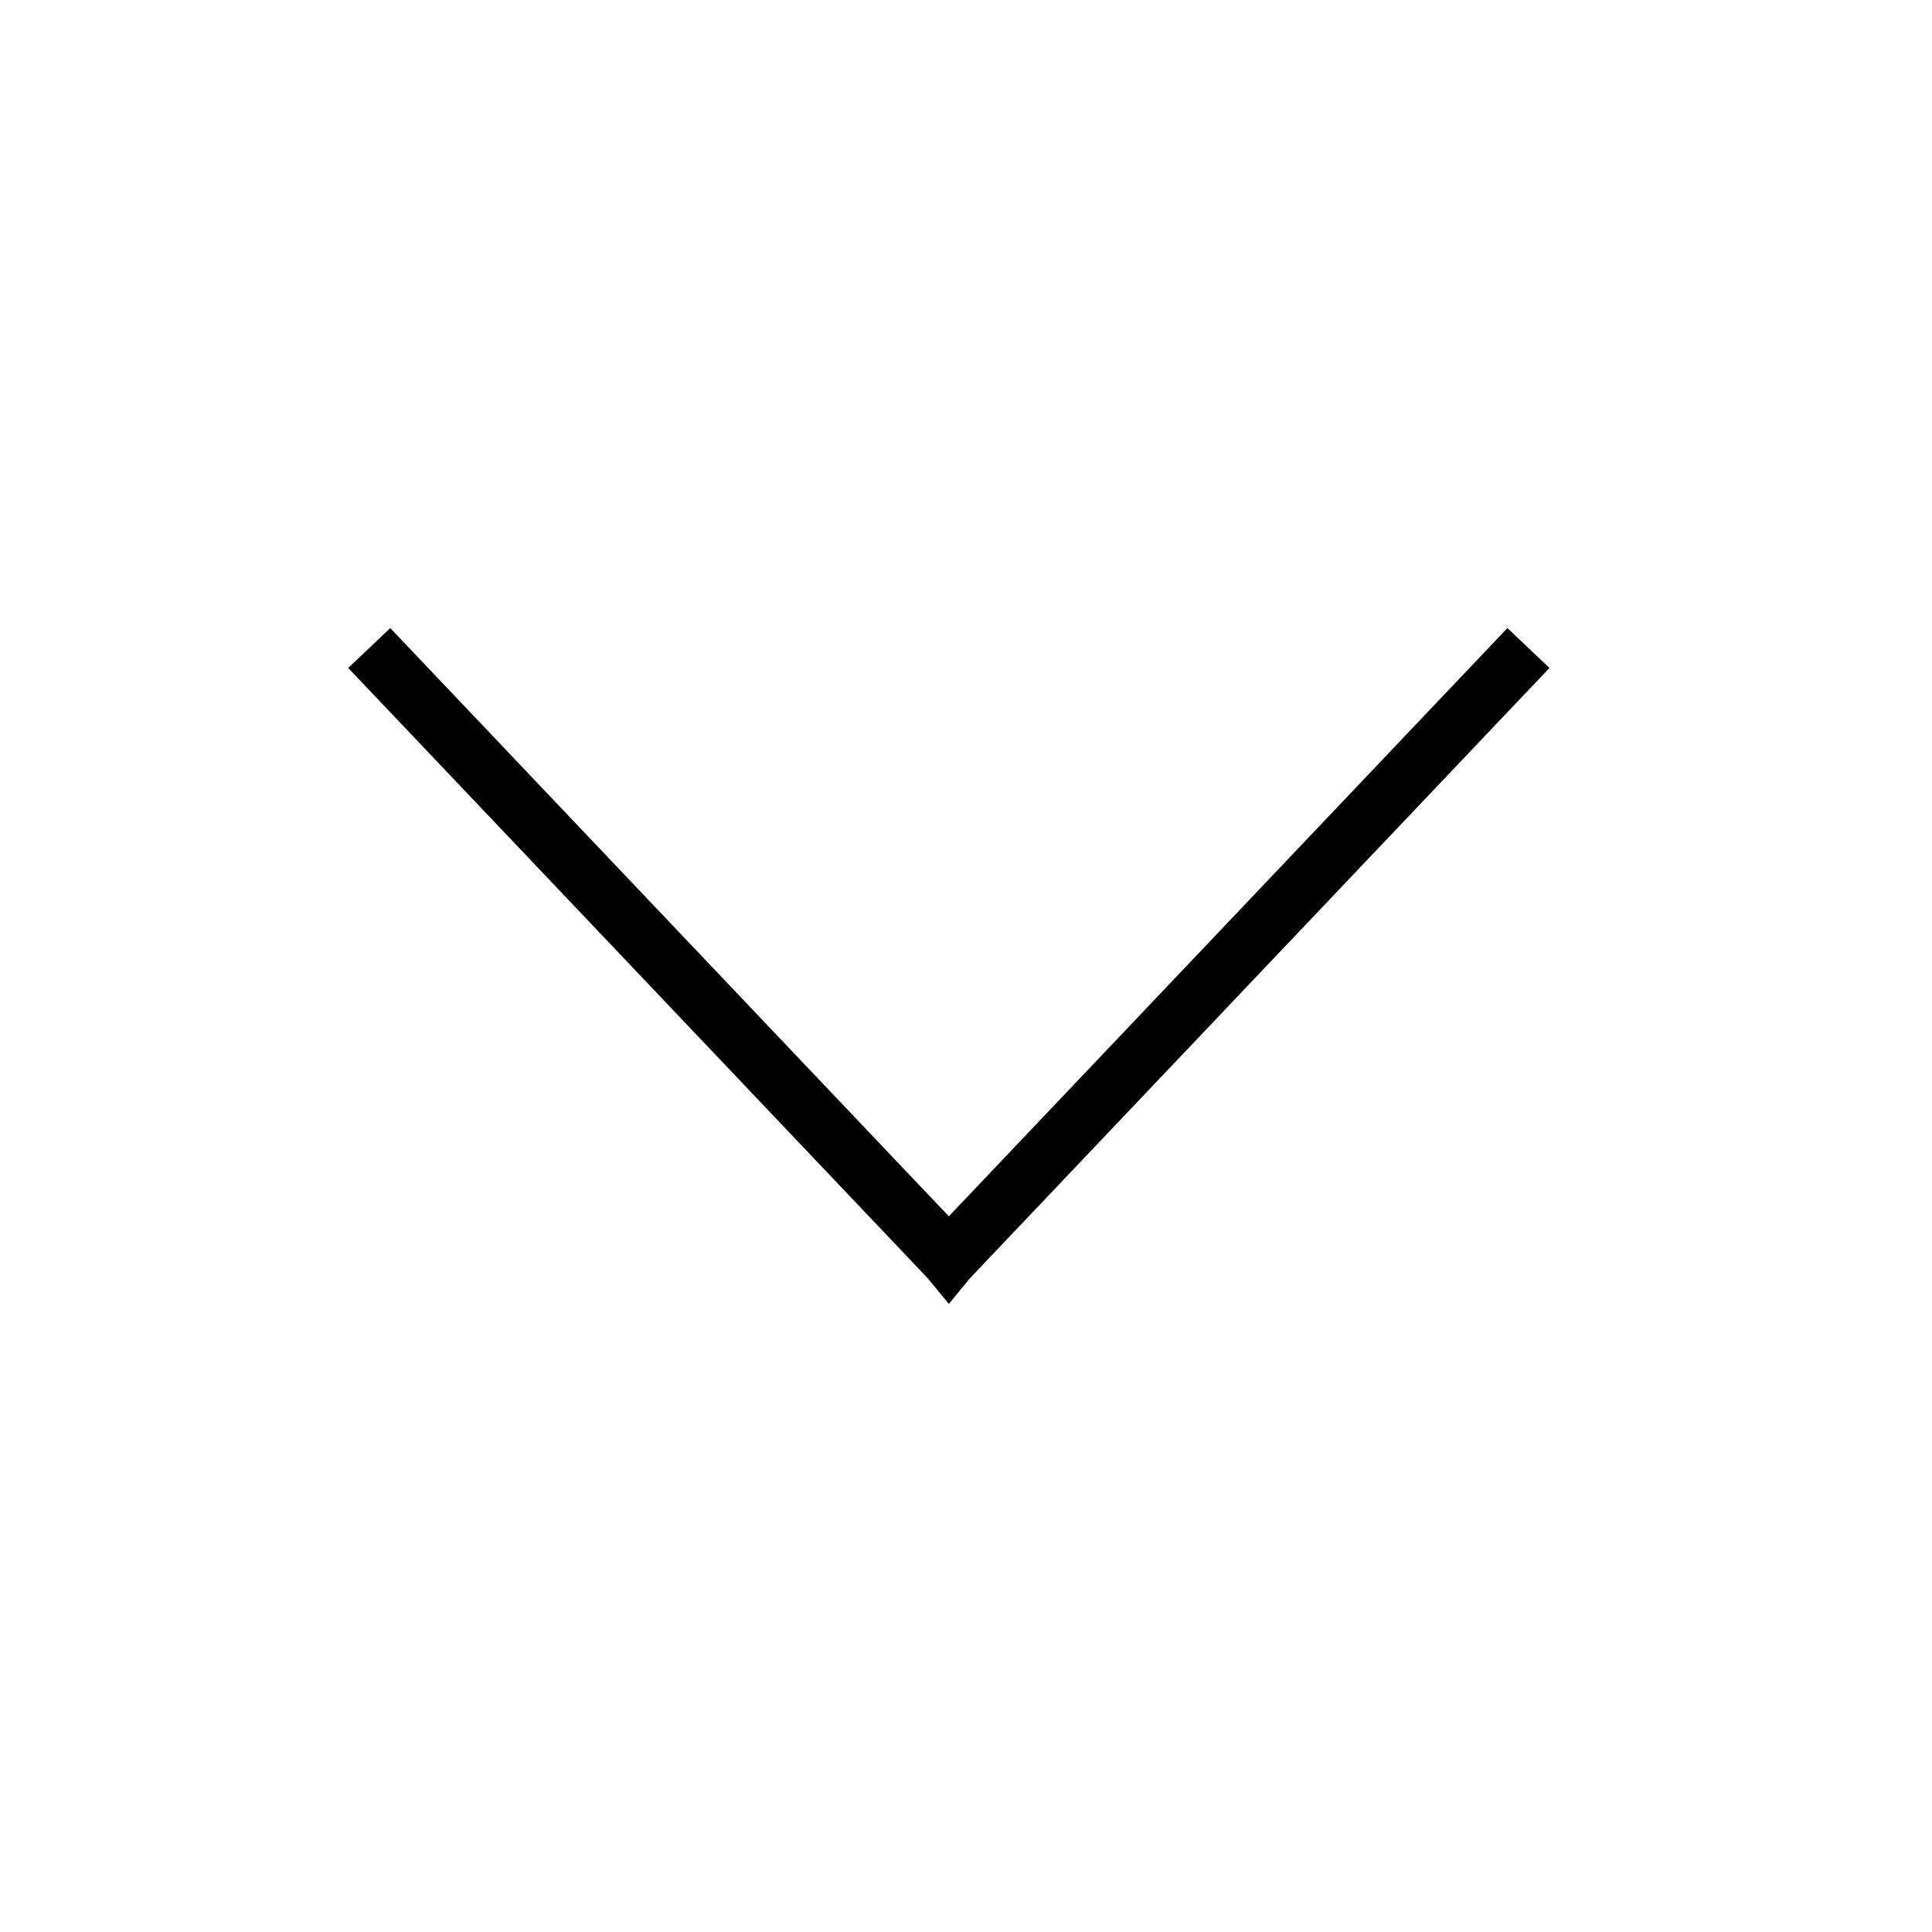
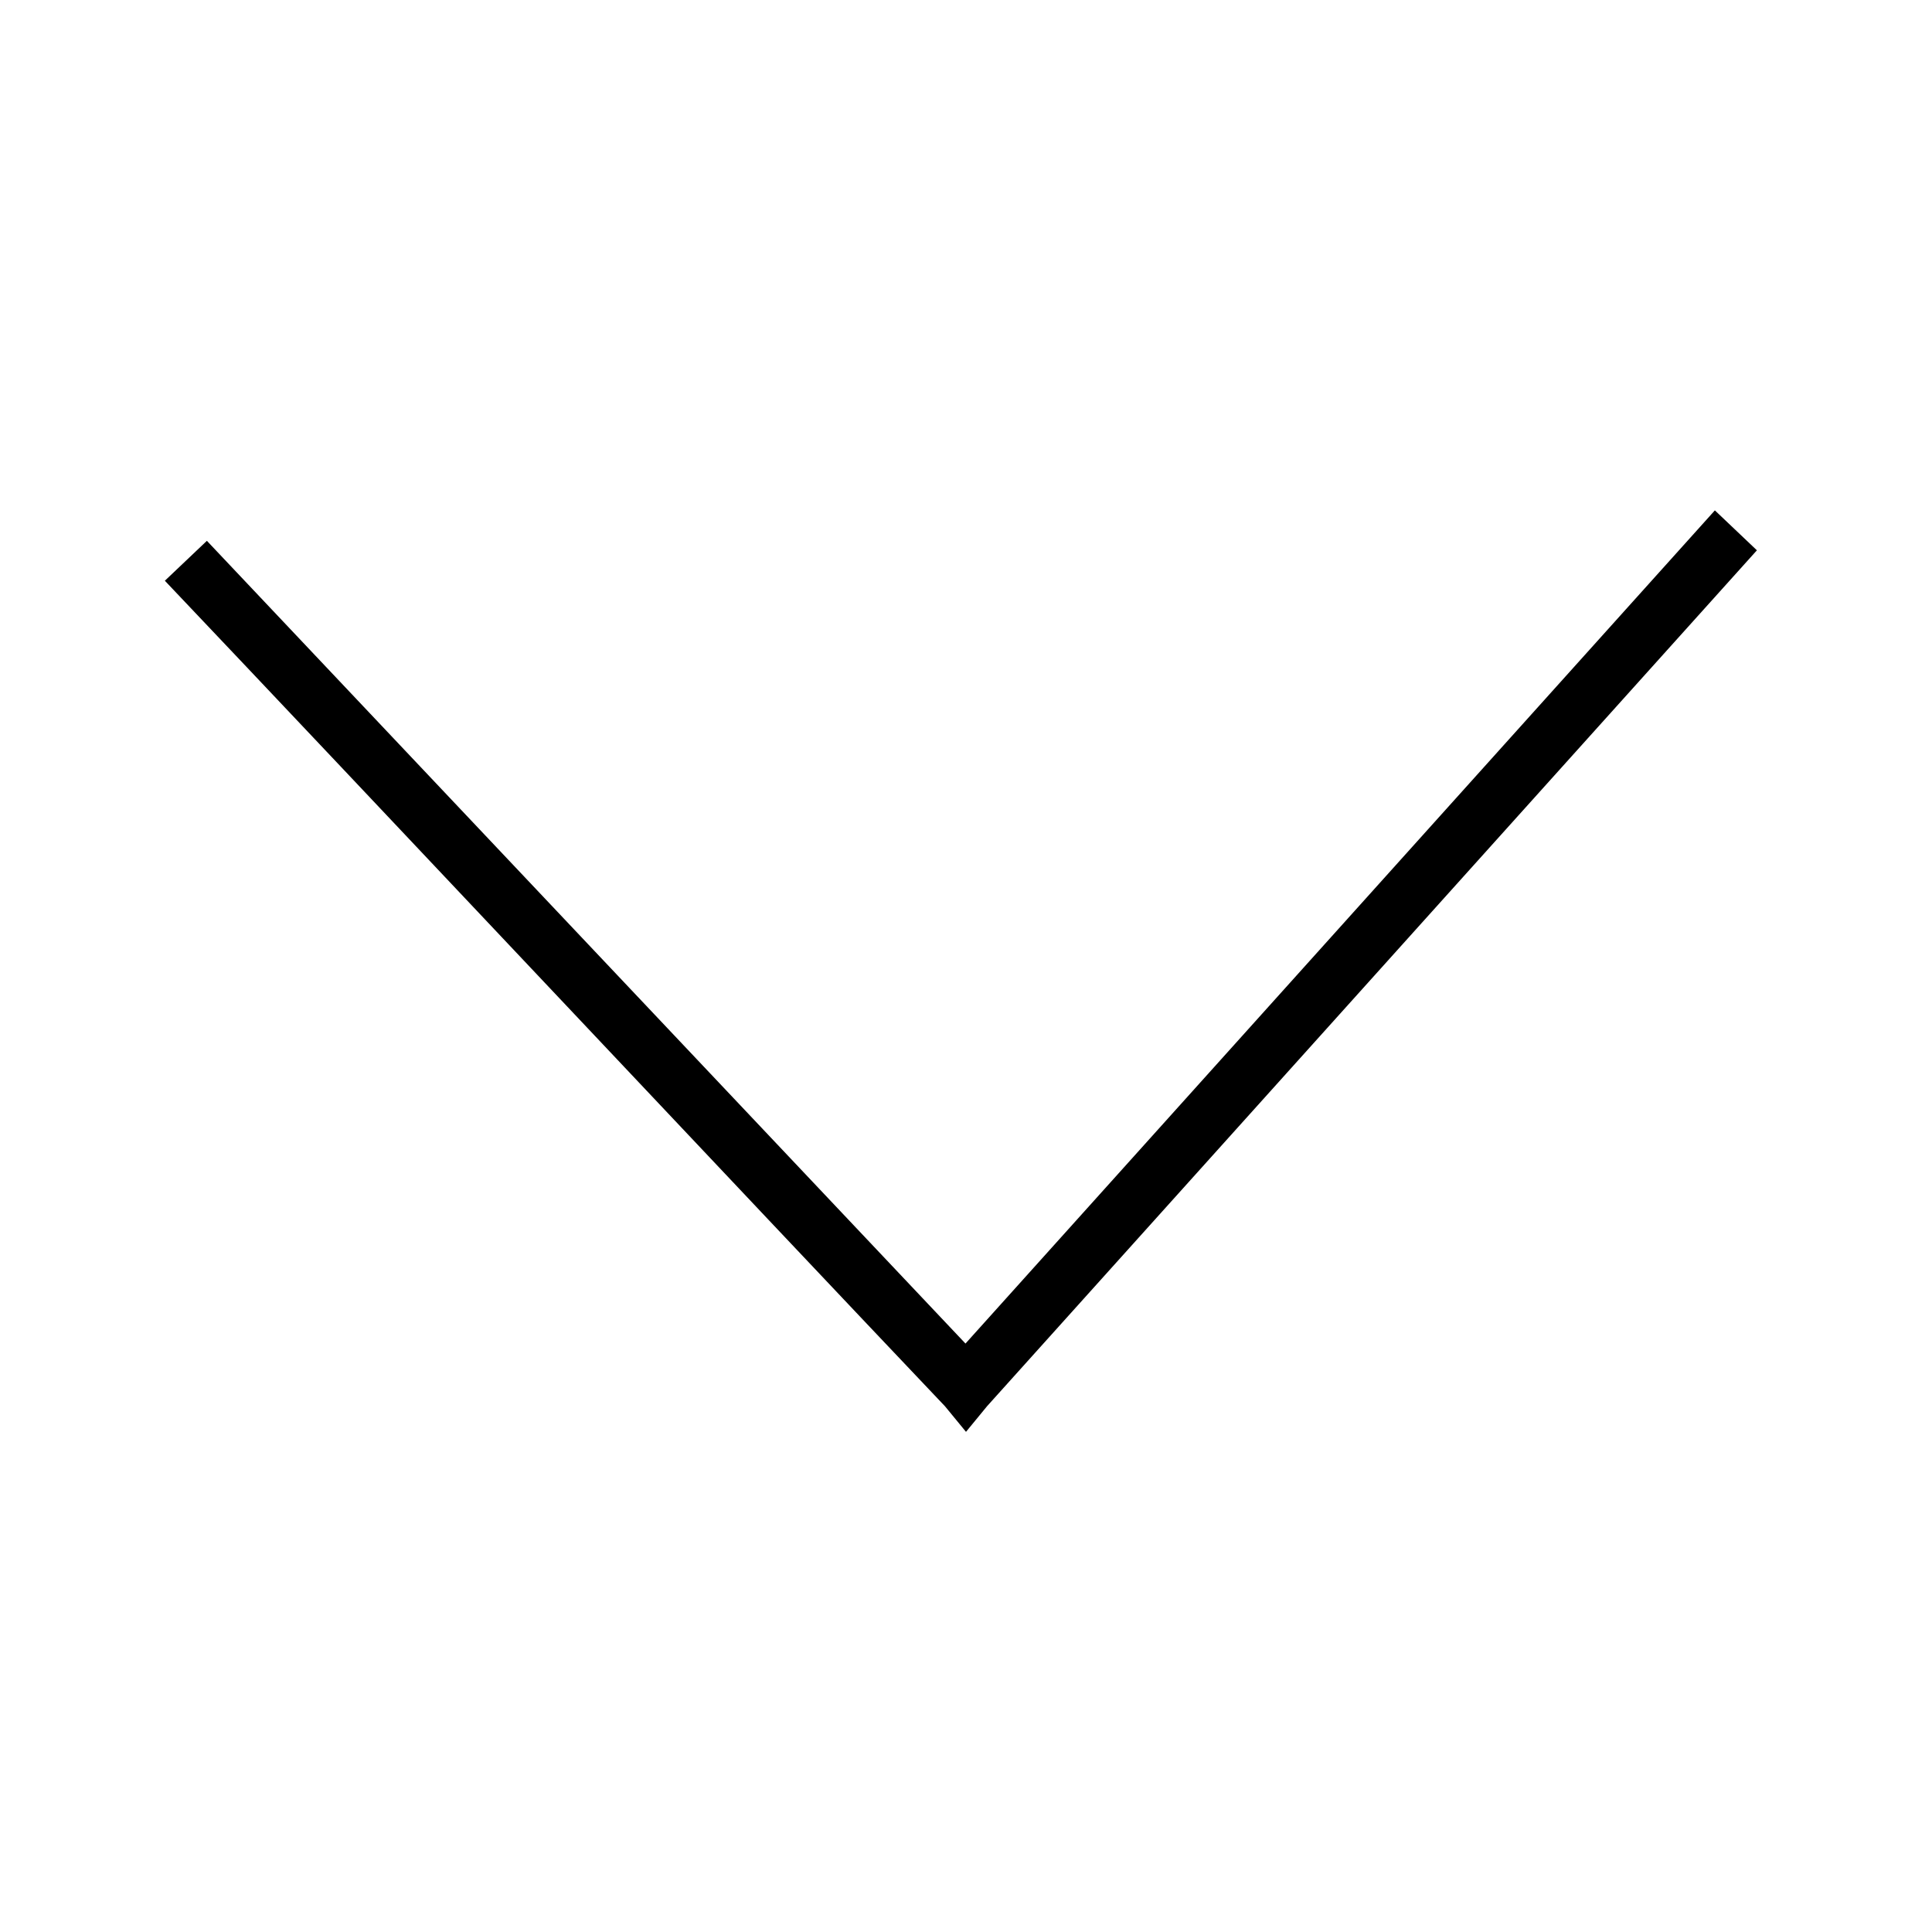
<svg xmlns="http://www.w3.org/2000/svg" width="333.333" height="333.333" viewBox="0 0 333.333 333.333" version="1.1" id="svg5230">
  <defs id="defs5224" />
  <g id="layer1" transform="translate(0,-208.8055)">
-     <path id="path5811" style="color:#000000;font-style:normal;font-variant:normal;font-weight:normal;font-stretch:normal;font-size:medium;line-height:normal;font-family:sans-serif;font-variant-ligatures:normal;font-variant-position:normal;font-variant-caps:normal;font-variant-numeric:normal;font-variant-alternates:normal;font-feature-settings:normal;text-indent:0;text-align:start;text-decoration:none;text-decoration-line:none;text-decoration-style:solid;text-decoration-color:#000000;letter-spacing:normal;word-spacing:normal;text-transform:none;writing-mode:lr-tb;direction:ltr;text-orientation:mixed;dominant-baseline:auto;baseline-shift:baseline;text-anchor:start;white-space:normal;shape-padding:0;clip-rule:nonzero;display:inline;overflow:visible;visibility:visible;opacity:1;isolation:auto;mix-blend-mode:normal;color-interpolation:sRGB;color-interpolation-filters:linearRGB;solid-color:#000000;solid-opacity:1;vector-effect:none;fill:#000000;fill-opacity:1;fill-rule:nonzero;stroke:none;stroke-width:10;stroke-linecap:butt;stroke-linejoin:miter;stroke-miterlimit:4;stroke-dasharray:none;stroke-dashoffset:0;stroke-opacity:1;color-rendering:auto;image-rendering:auto;shape-rendering:auto;text-rendering:auto;enable-background:accumulate" d="m 167.331,422.476 -100,-105.309 -7.252,6.887 50,52.654 50,52.654 3.626,4.414 z m 100,-98.422 -7.252,-6.887 -100,105.309 3.626,11.3 3.626,-4.414 z" />
+     <path id="path5811" style="color:#000000;font-style:normal;font-variant:normal;font-weight:normal;font-stretch:normal;font-size:medium;line-height:normal;font-family:sans-serif;font-variant-ligatures:normal;font-variant-position:normal;font-variant-caps:normal;font-variant-numeric:normal;font-variant-alternates:normal;font-feature-settings:normal;text-indent:0;text-align:start;text-decoration:none;text-decoration-line:none;text-decoration-style:solid;text-decoration-color:#000000;letter-spacing:normal;word-spacing:normal;text-transform:none;writing-mode:lr-tb;direction:ltr;text-orientation:mixed;dominant-baseline:auto;baseline-shift:baseline;text-anchor:start;white-space:normal;shape-padding:0;clip-rule:nonzero;display:inline;overflow:visible;visibility:visible;opacity:1;isolation:auto;mix-blend-mode:normal;color-interpolation:sRGB;color-interpolation-filters:linearRGB;solid-color:#000000;solid-opacity:1;vector-effect:none;fill:#000000;fill-opacity:1;fill-rule:nonzero;stroke:none;stroke-width:10;stroke-linecap:butt;stroke-linejoin:miter;stroke-miterlimit:4;stroke-dasharray:none;stroke-dashoffset:0;stroke-opacity:1;color-rendering:auto;image-rendering:auto;shape-rendering:auto;text-rendering:auto;enable-background:accumulate" d="M 170.293,444.545 35.695,302.114 l -7.252,6.887 c 33.333,35.103 101.264,107.329 134.598,142.432 l 3.626,4.414 z m 132.83,-140.794 -7.252,-6.887 -132.83,147.68 3.626,11.3 3.626,-4.414 z" />
  </g>
</svg>
